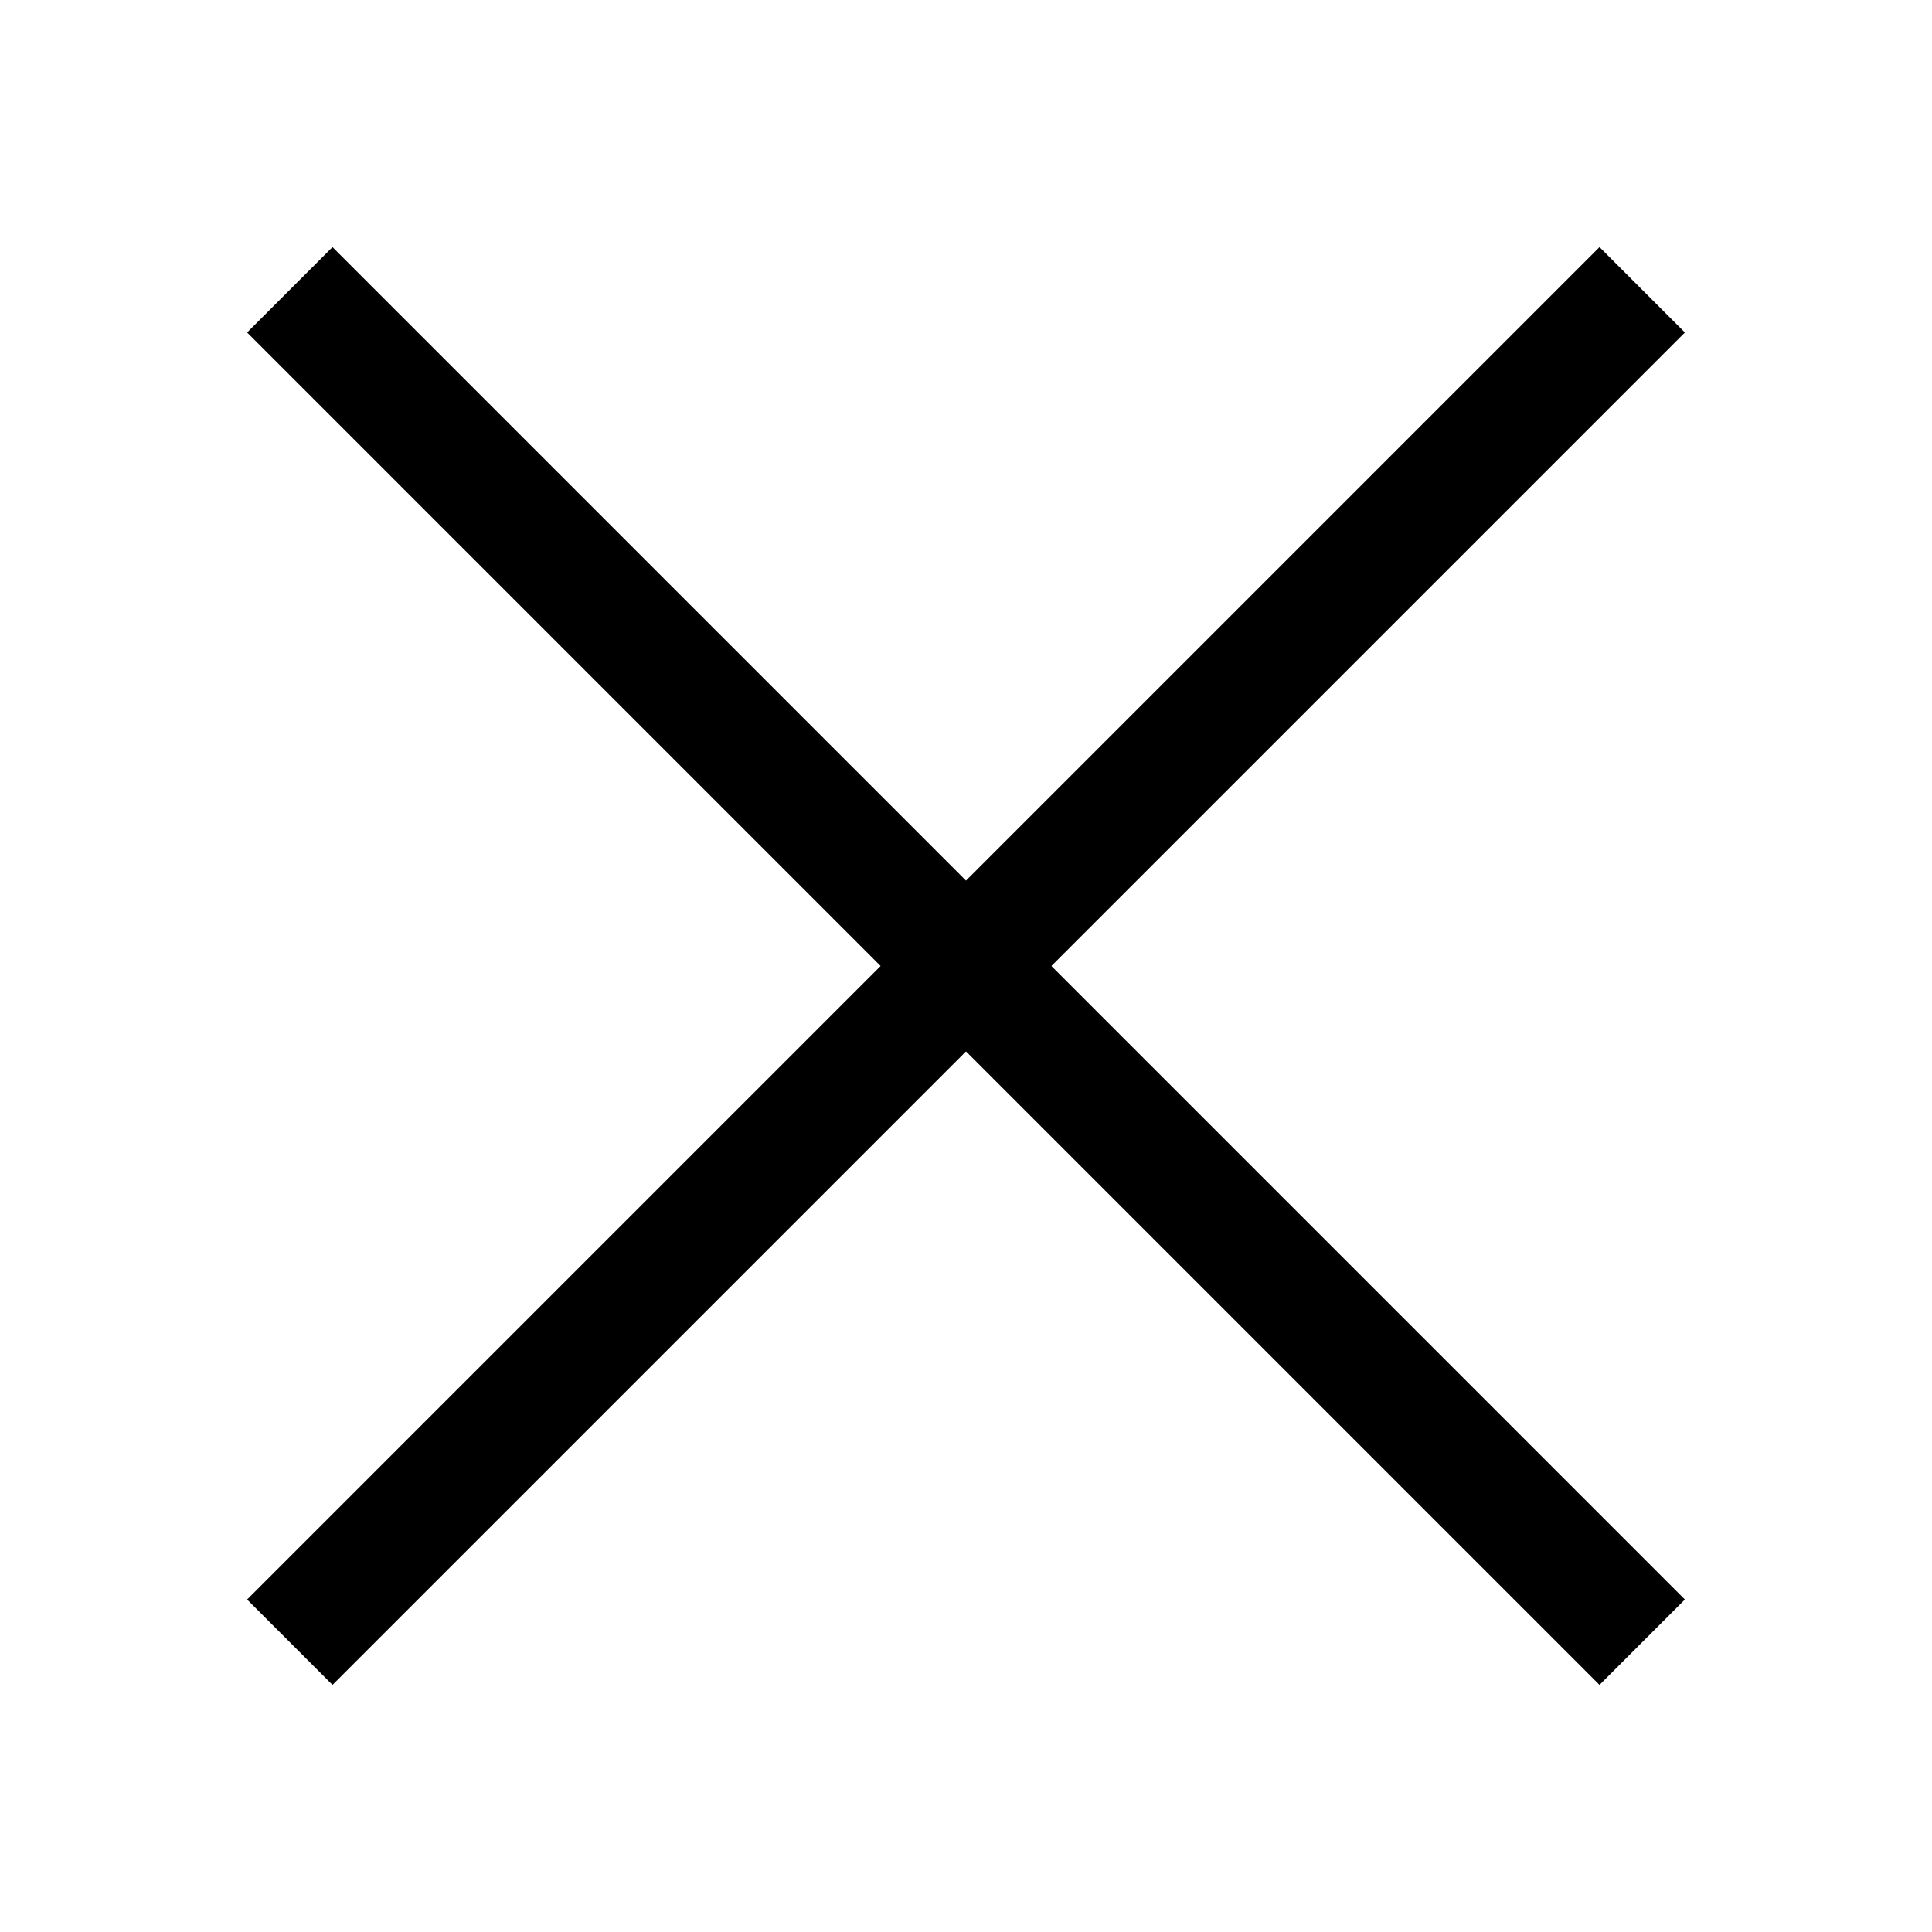
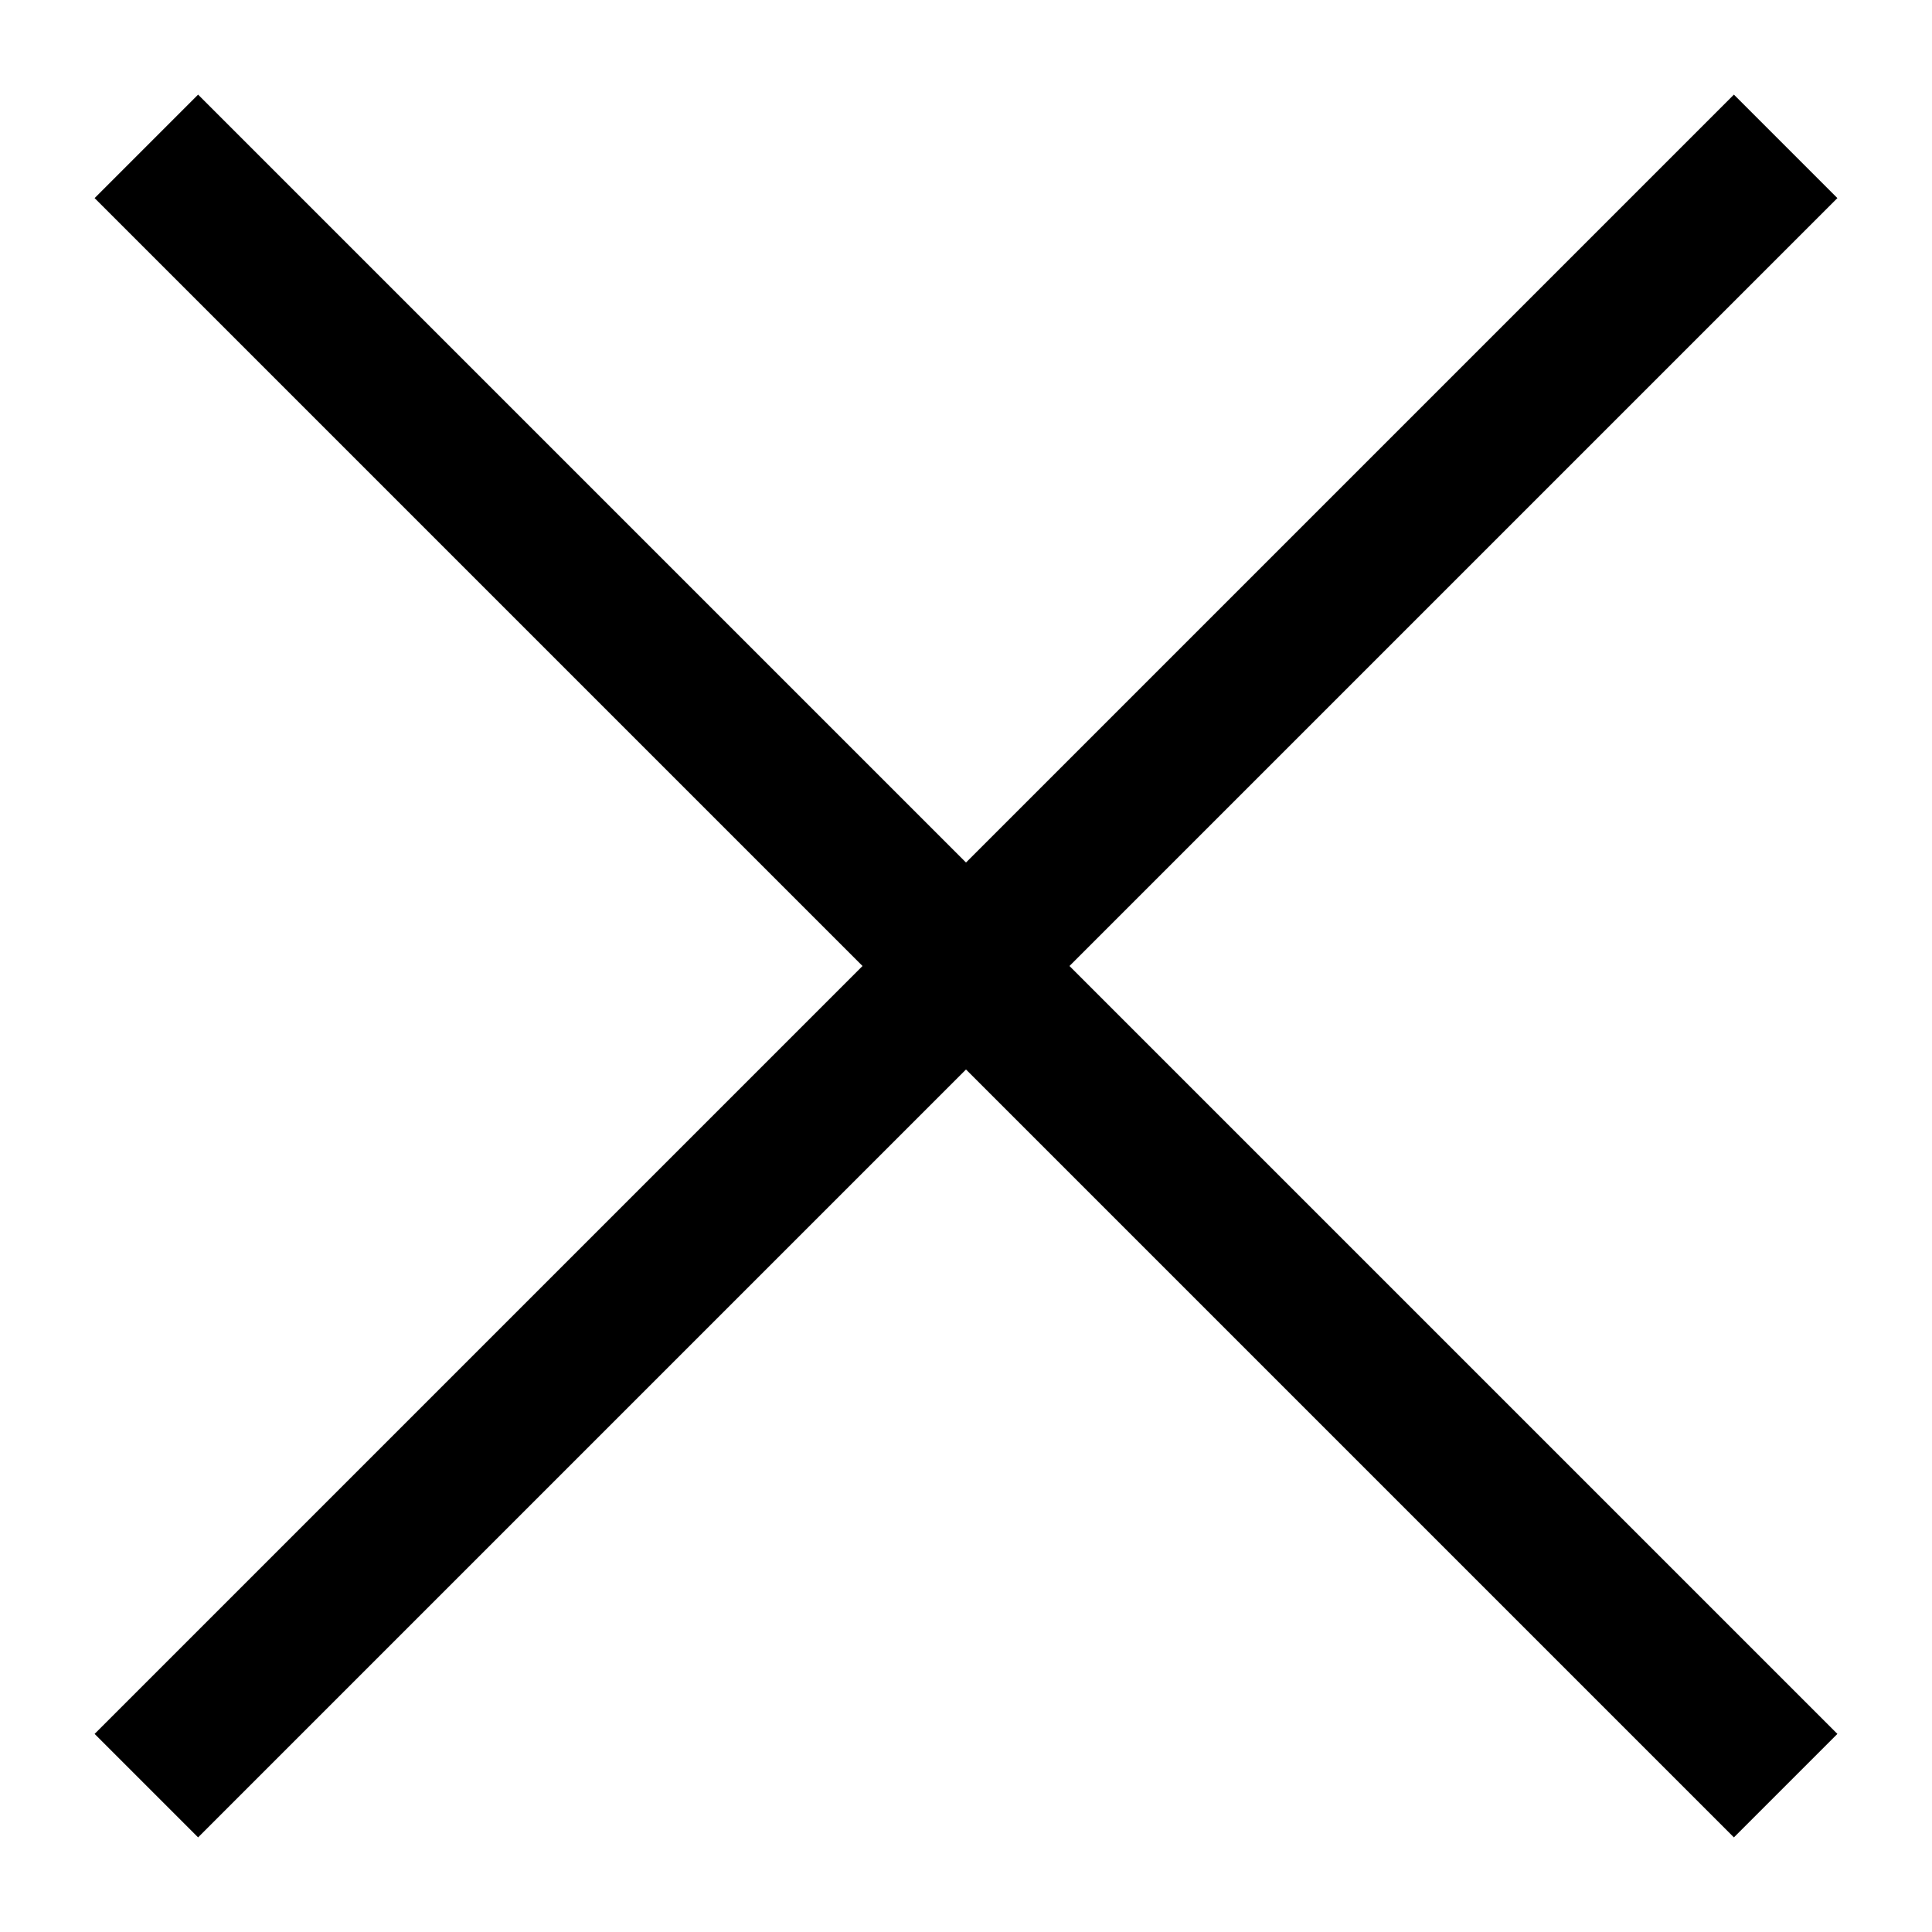
- <svg xmlns="http://www.w3.org/2000/svg" fill="transparent" viewBox="0 0 200 200">
-   <path stroke="black" fill="none" stroke-width="12.5" stroke-linejoin="miter" d="M 170 30 L 30 170" />
-   <path stroke="black" fill="none" stroke-width="12.5" stroke-linejoin="miter" d="M 30 30 L 170 170" />
+ <svg xmlns="http://www.w3.org/2000/svg" fill="transparent" viewBox="-82.5 -82.5 165 165" width="165px" height="165px">
+   <path stroke="black" fill="none" stroke-width="12.5" stroke-linejoin="miter" d="M 70 -70 L -70 70" />
+   <path stroke="black" fill="none" stroke-width="12.5" stroke-linejoin="miter" d="M -70 -70 L 70 70" />
</svg>
